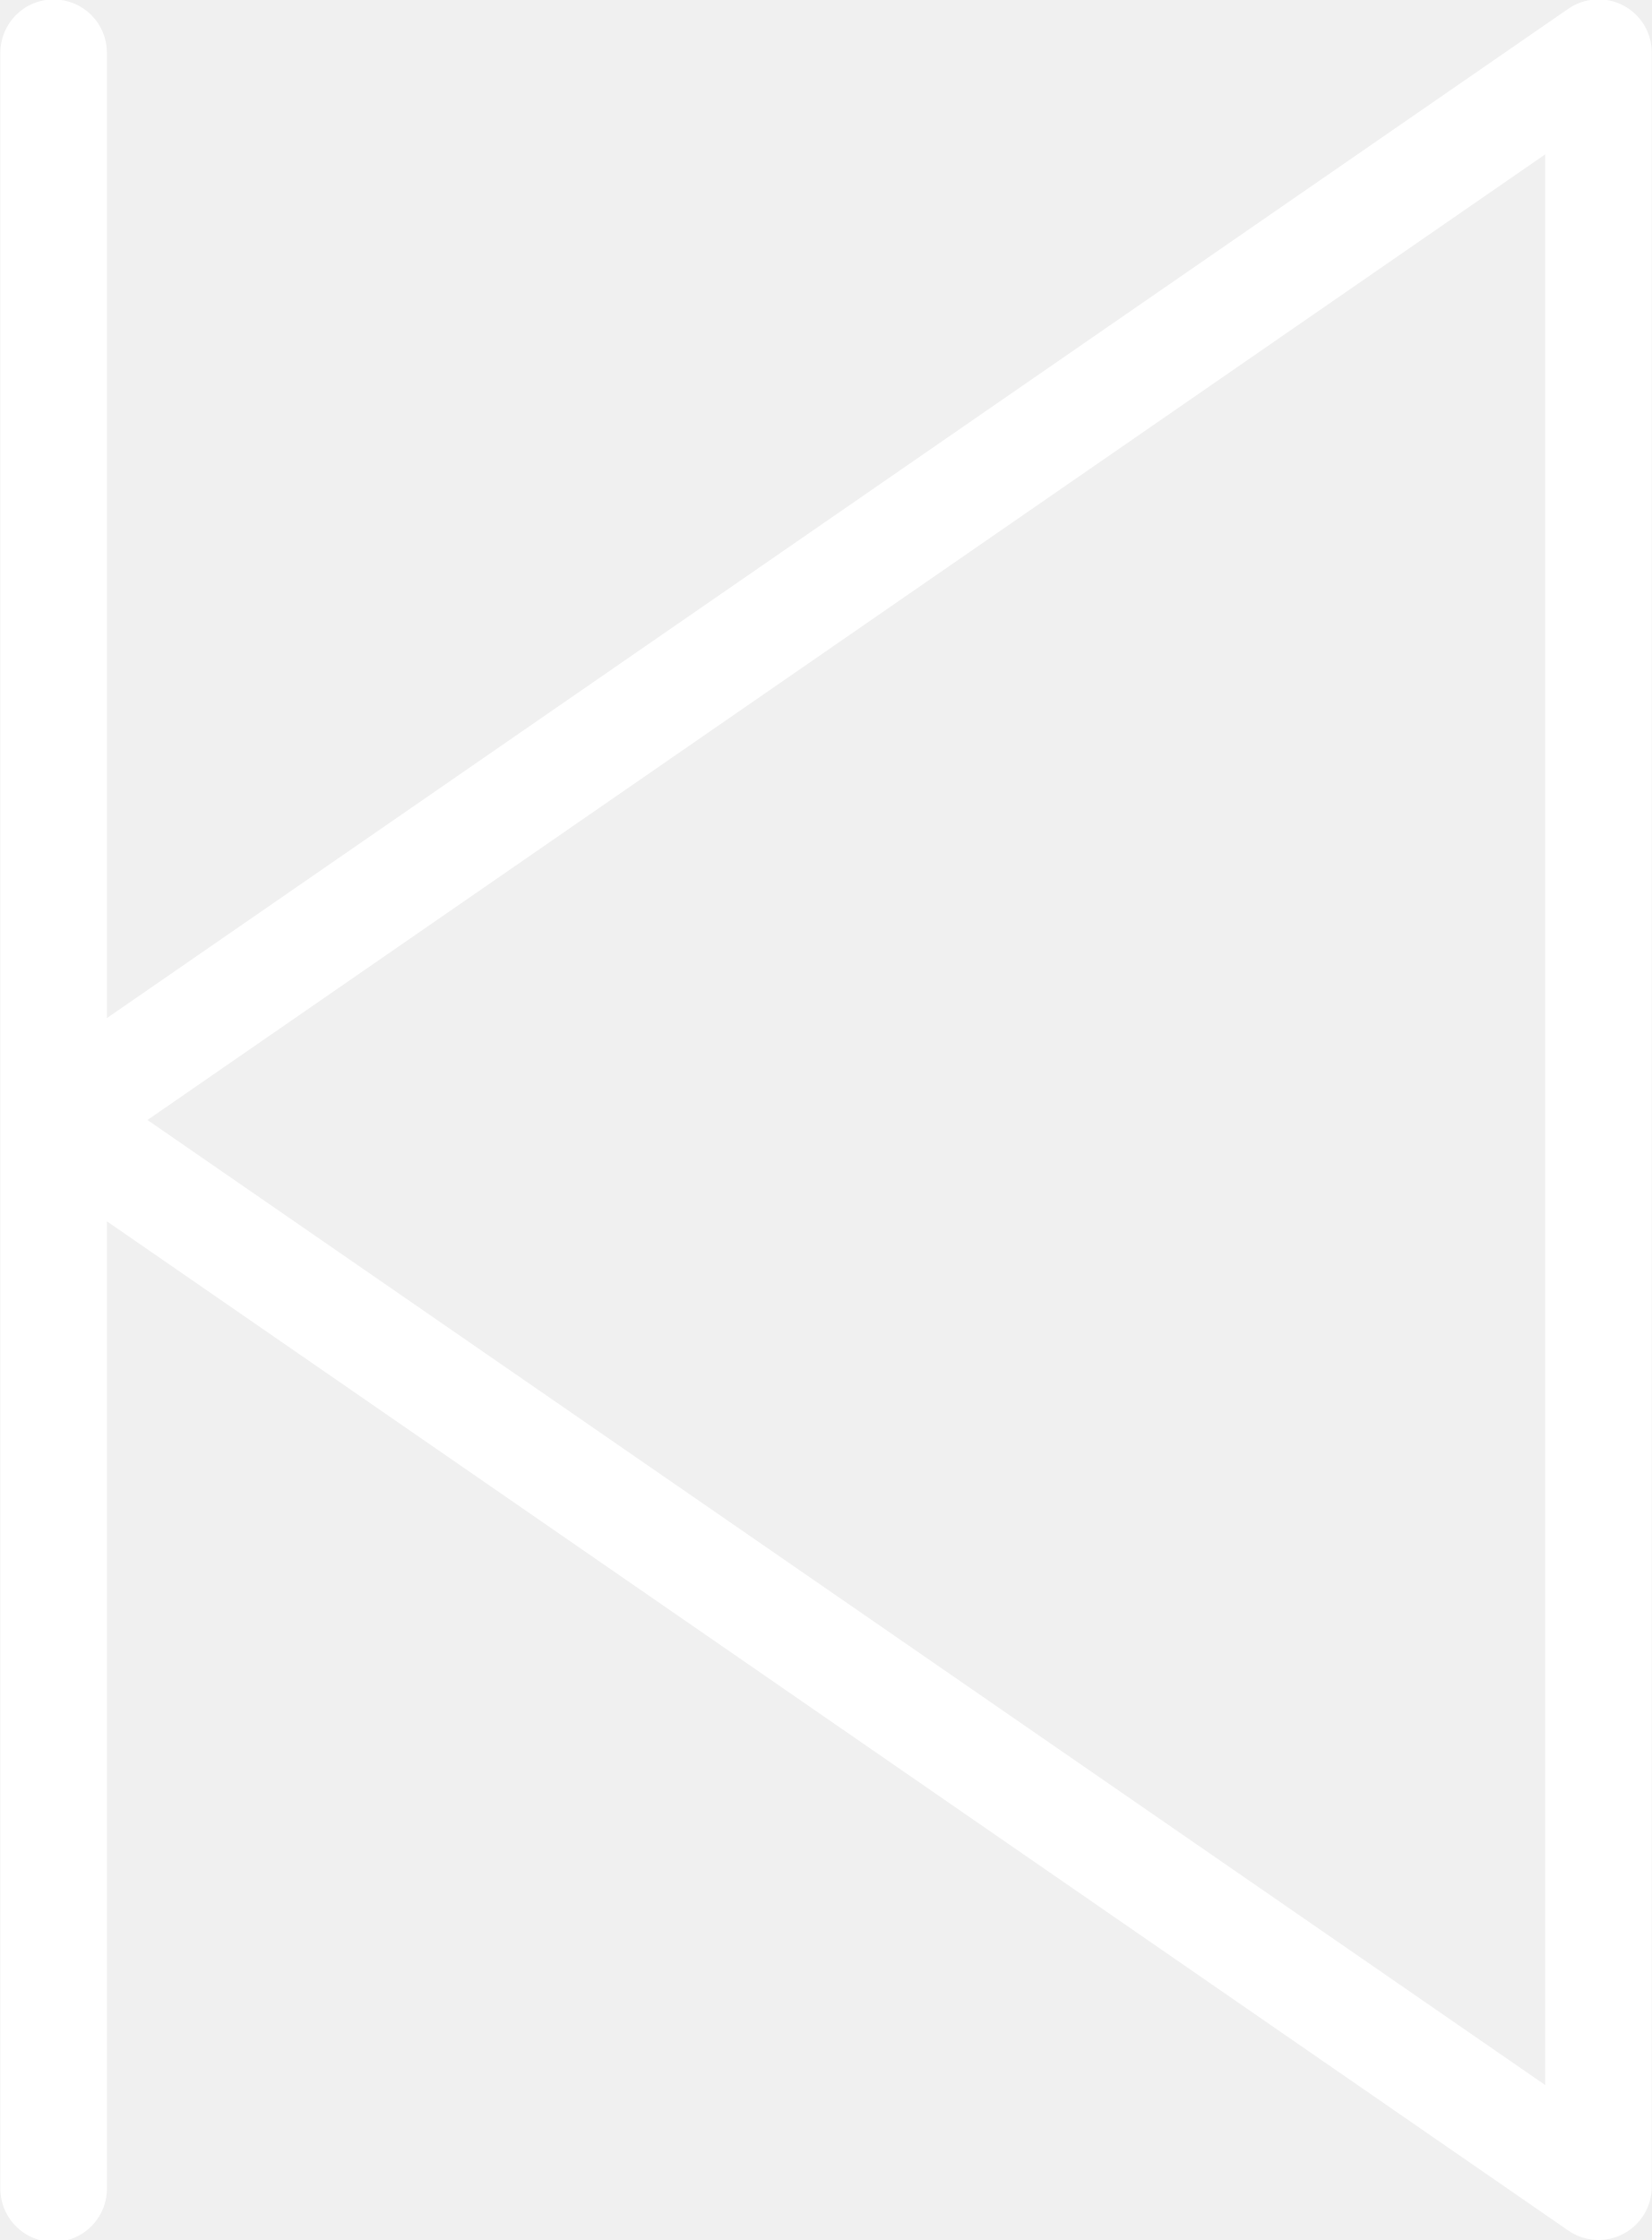
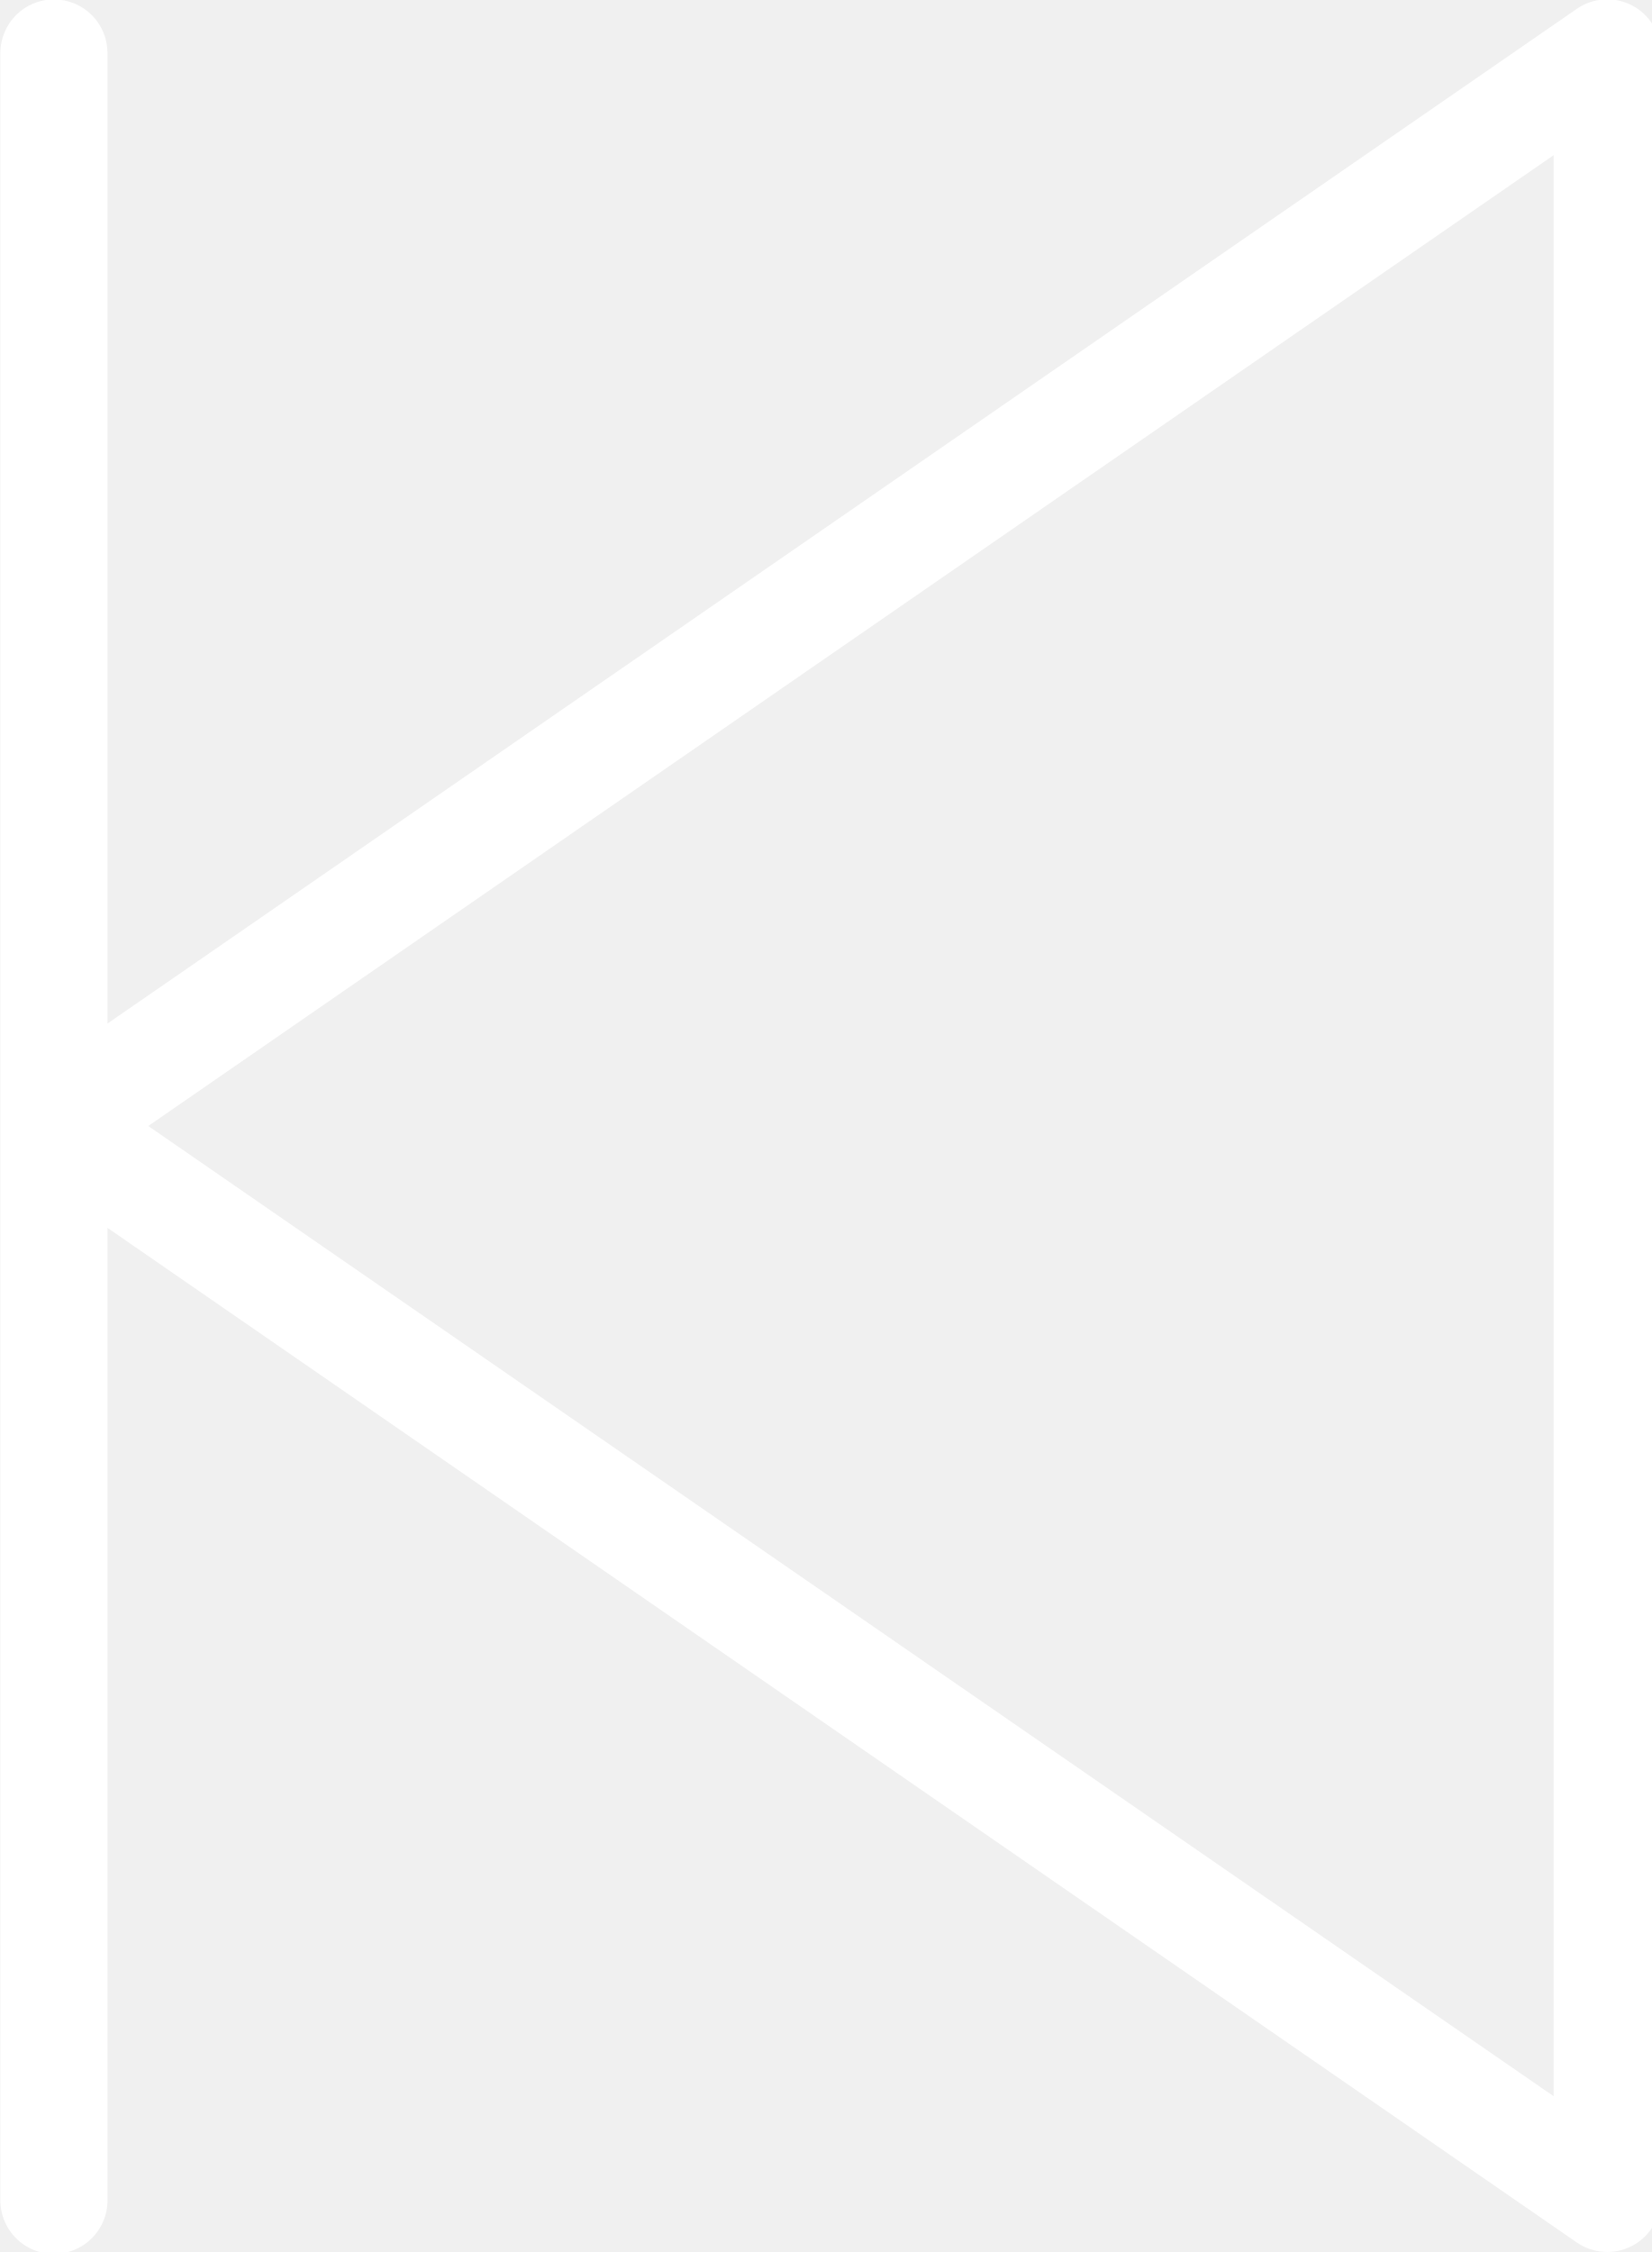
- <svg xmlns="http://www.w3.org/2000/svg" width="22.125" height="30" viewBox="0 0 22.125 30">
+ <svg xmlns="http://www.w3.org/2000/svg" width="22" height="30" viewBox="0 0 22 30">
  <defs>
    <style>
      .cls-1 {
        fill: #fff;
        fill-rule: evenodd;
      }
    </style>
  </defs>
  <path id="arrow_left" class="cls-1" d="M395.718,492.992a0.714,0.714,0,0,1,.714.715v12.928l19.574-13.517a0.713,0.713,0,0,1,1.119.589v28.578a0.713,0.713,0,0,1-1.119.588l-19.574-13.516v12.928a0.714,0.714,0,1,1-1.427,0V493.707A0.714,0.714,0,0,1,395.718,492.992Zm19.98,27.933V495.067L396.975,508Z" transform="translate(-395 -493)" />
</svg>
